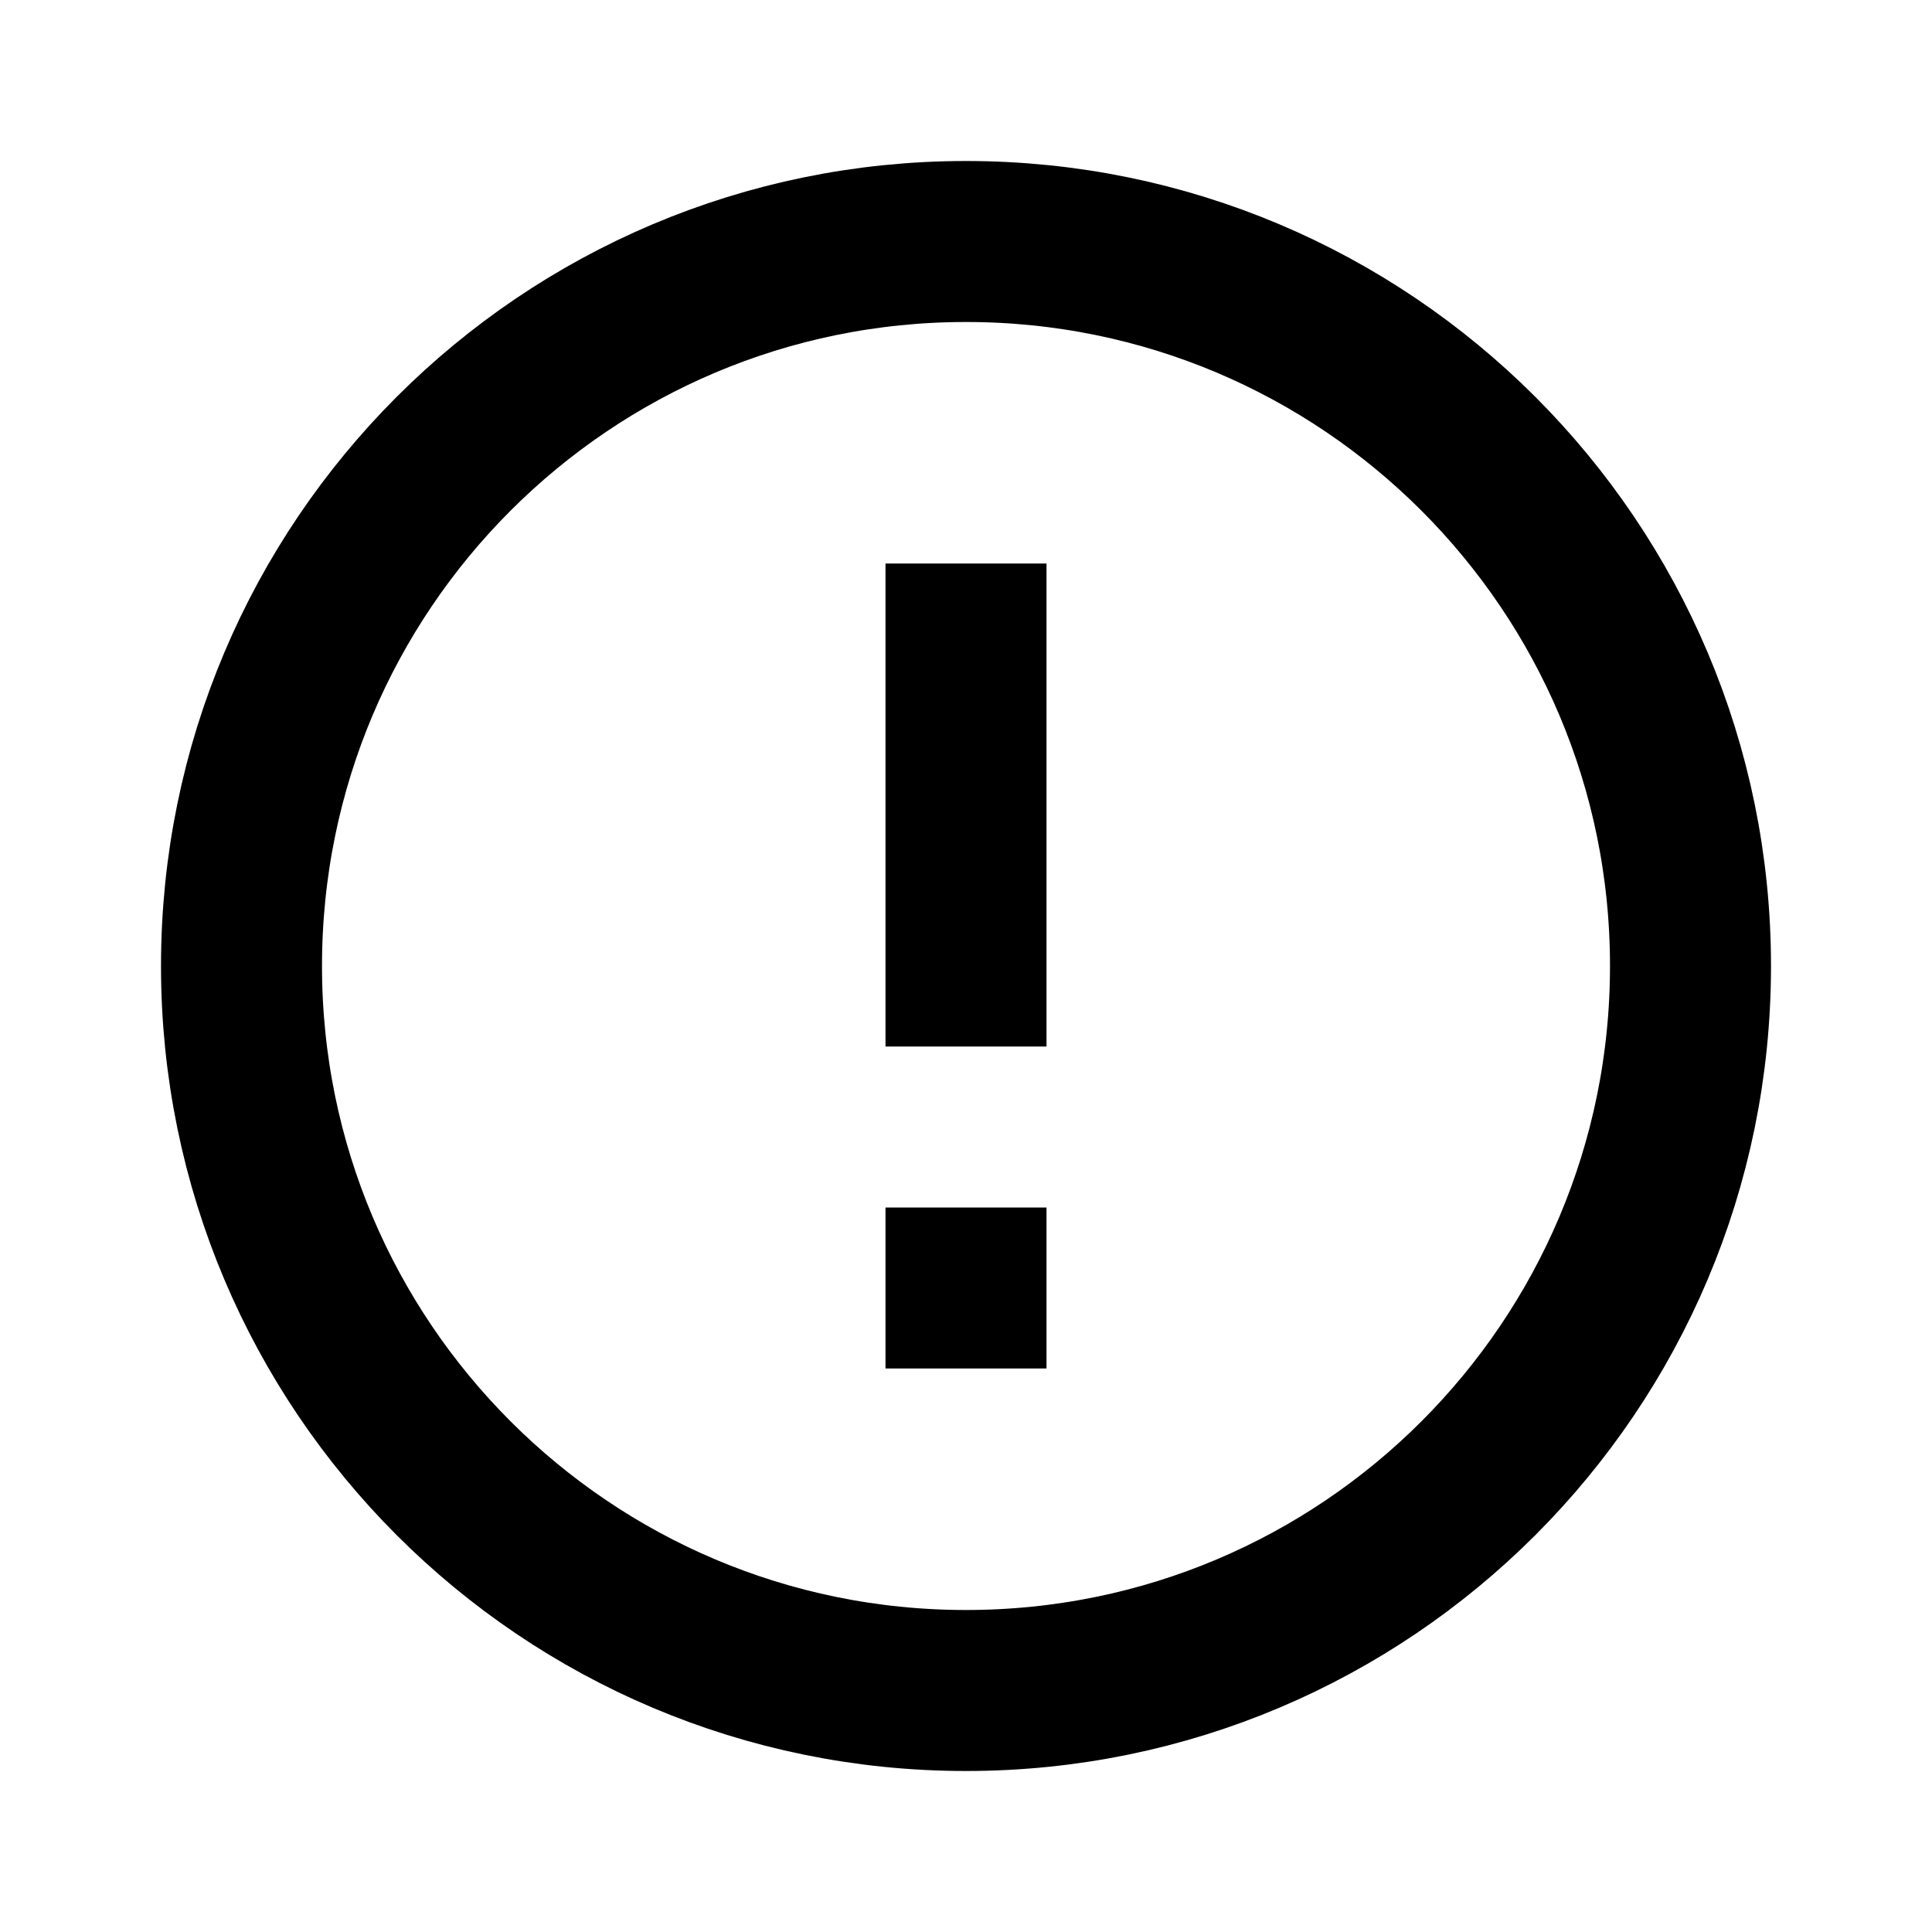
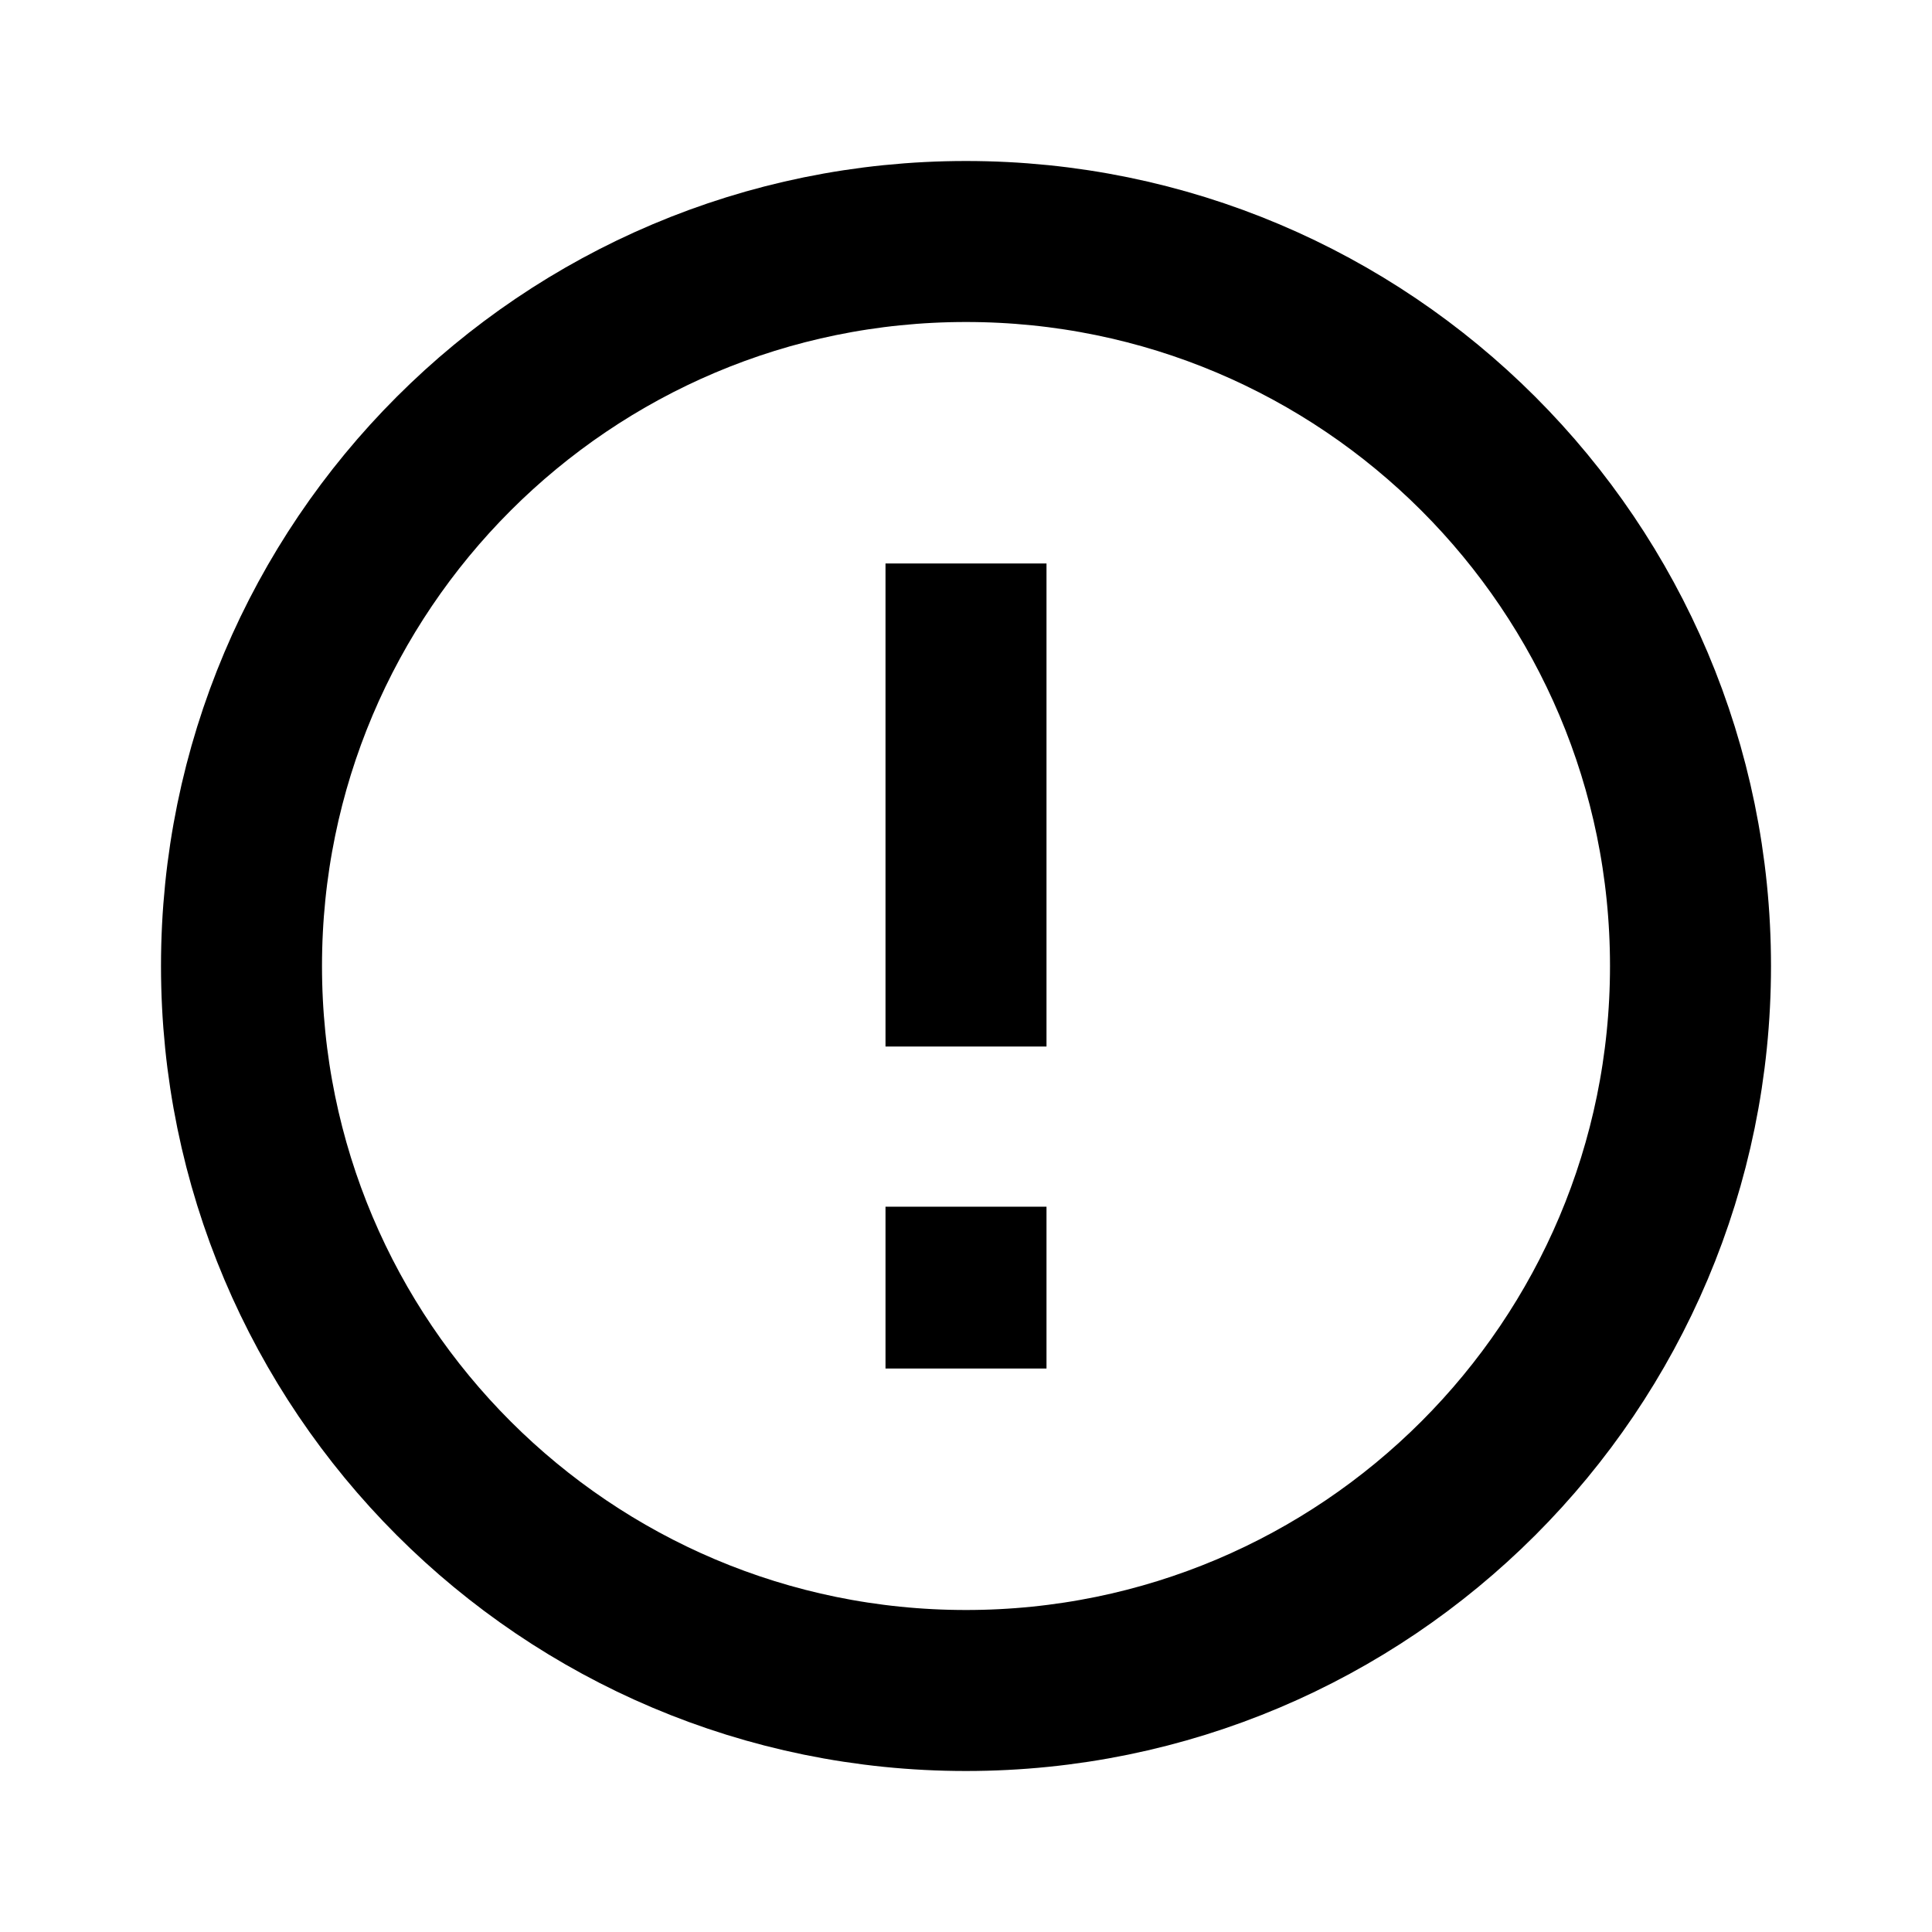
<svg xmlns="http://www.w3.org/2000/svg" width="24" height="24" viewBox="0 0 24 24" fill="none" stroke="currentColor" stroke-width="2" stroke-linecap="butt" stroke-linejoin="miter">
-   <path d="M12 7V13M12 15V17M21 12C21 16.971 16.971 21 12 21C7.029 21 3 16.971 3 12C3 7.029 7.029 3 12 3C16.971 3 21 7.029 21 12Z" />
+   <path d="M12 16V15.99M12 12L12 8M21 12C21 16.971 16.971 21 12 21C7.029 21 3 16.971 3 12C3 7.029 7.029 3 12 3C16.971 3 21 7.029 21 12Z" stroke-linecap="square" />
</svg>
